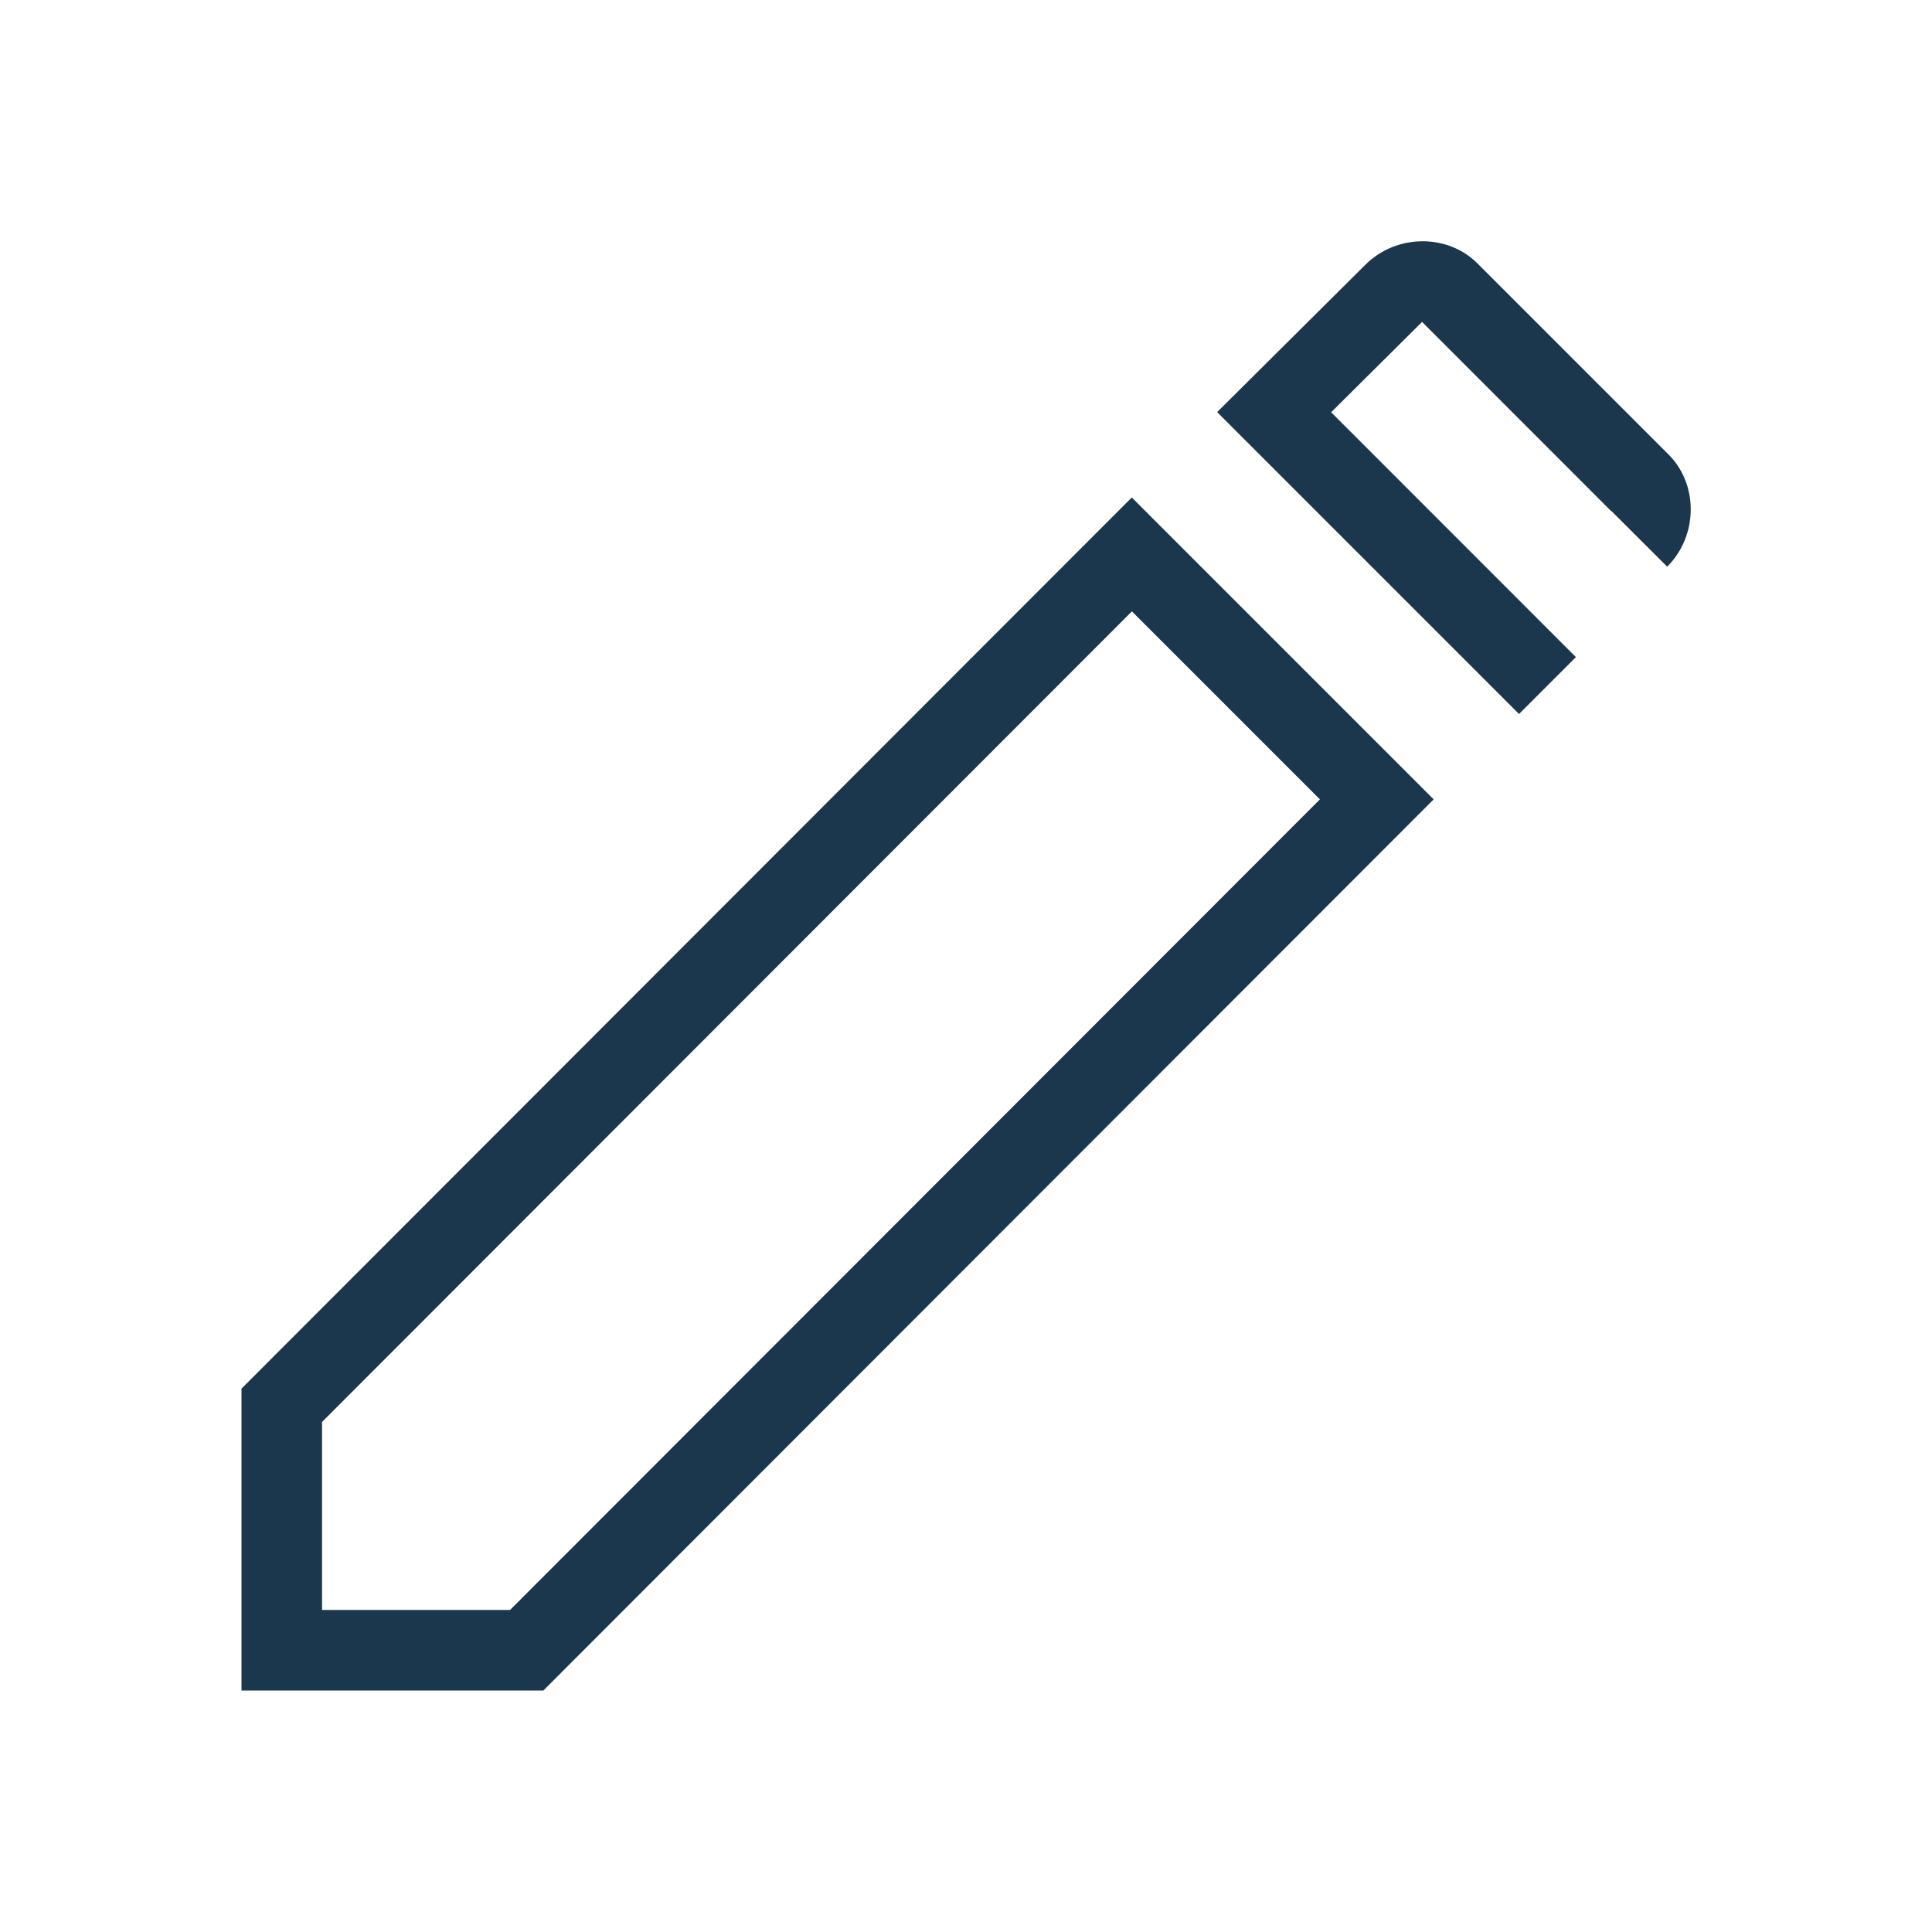
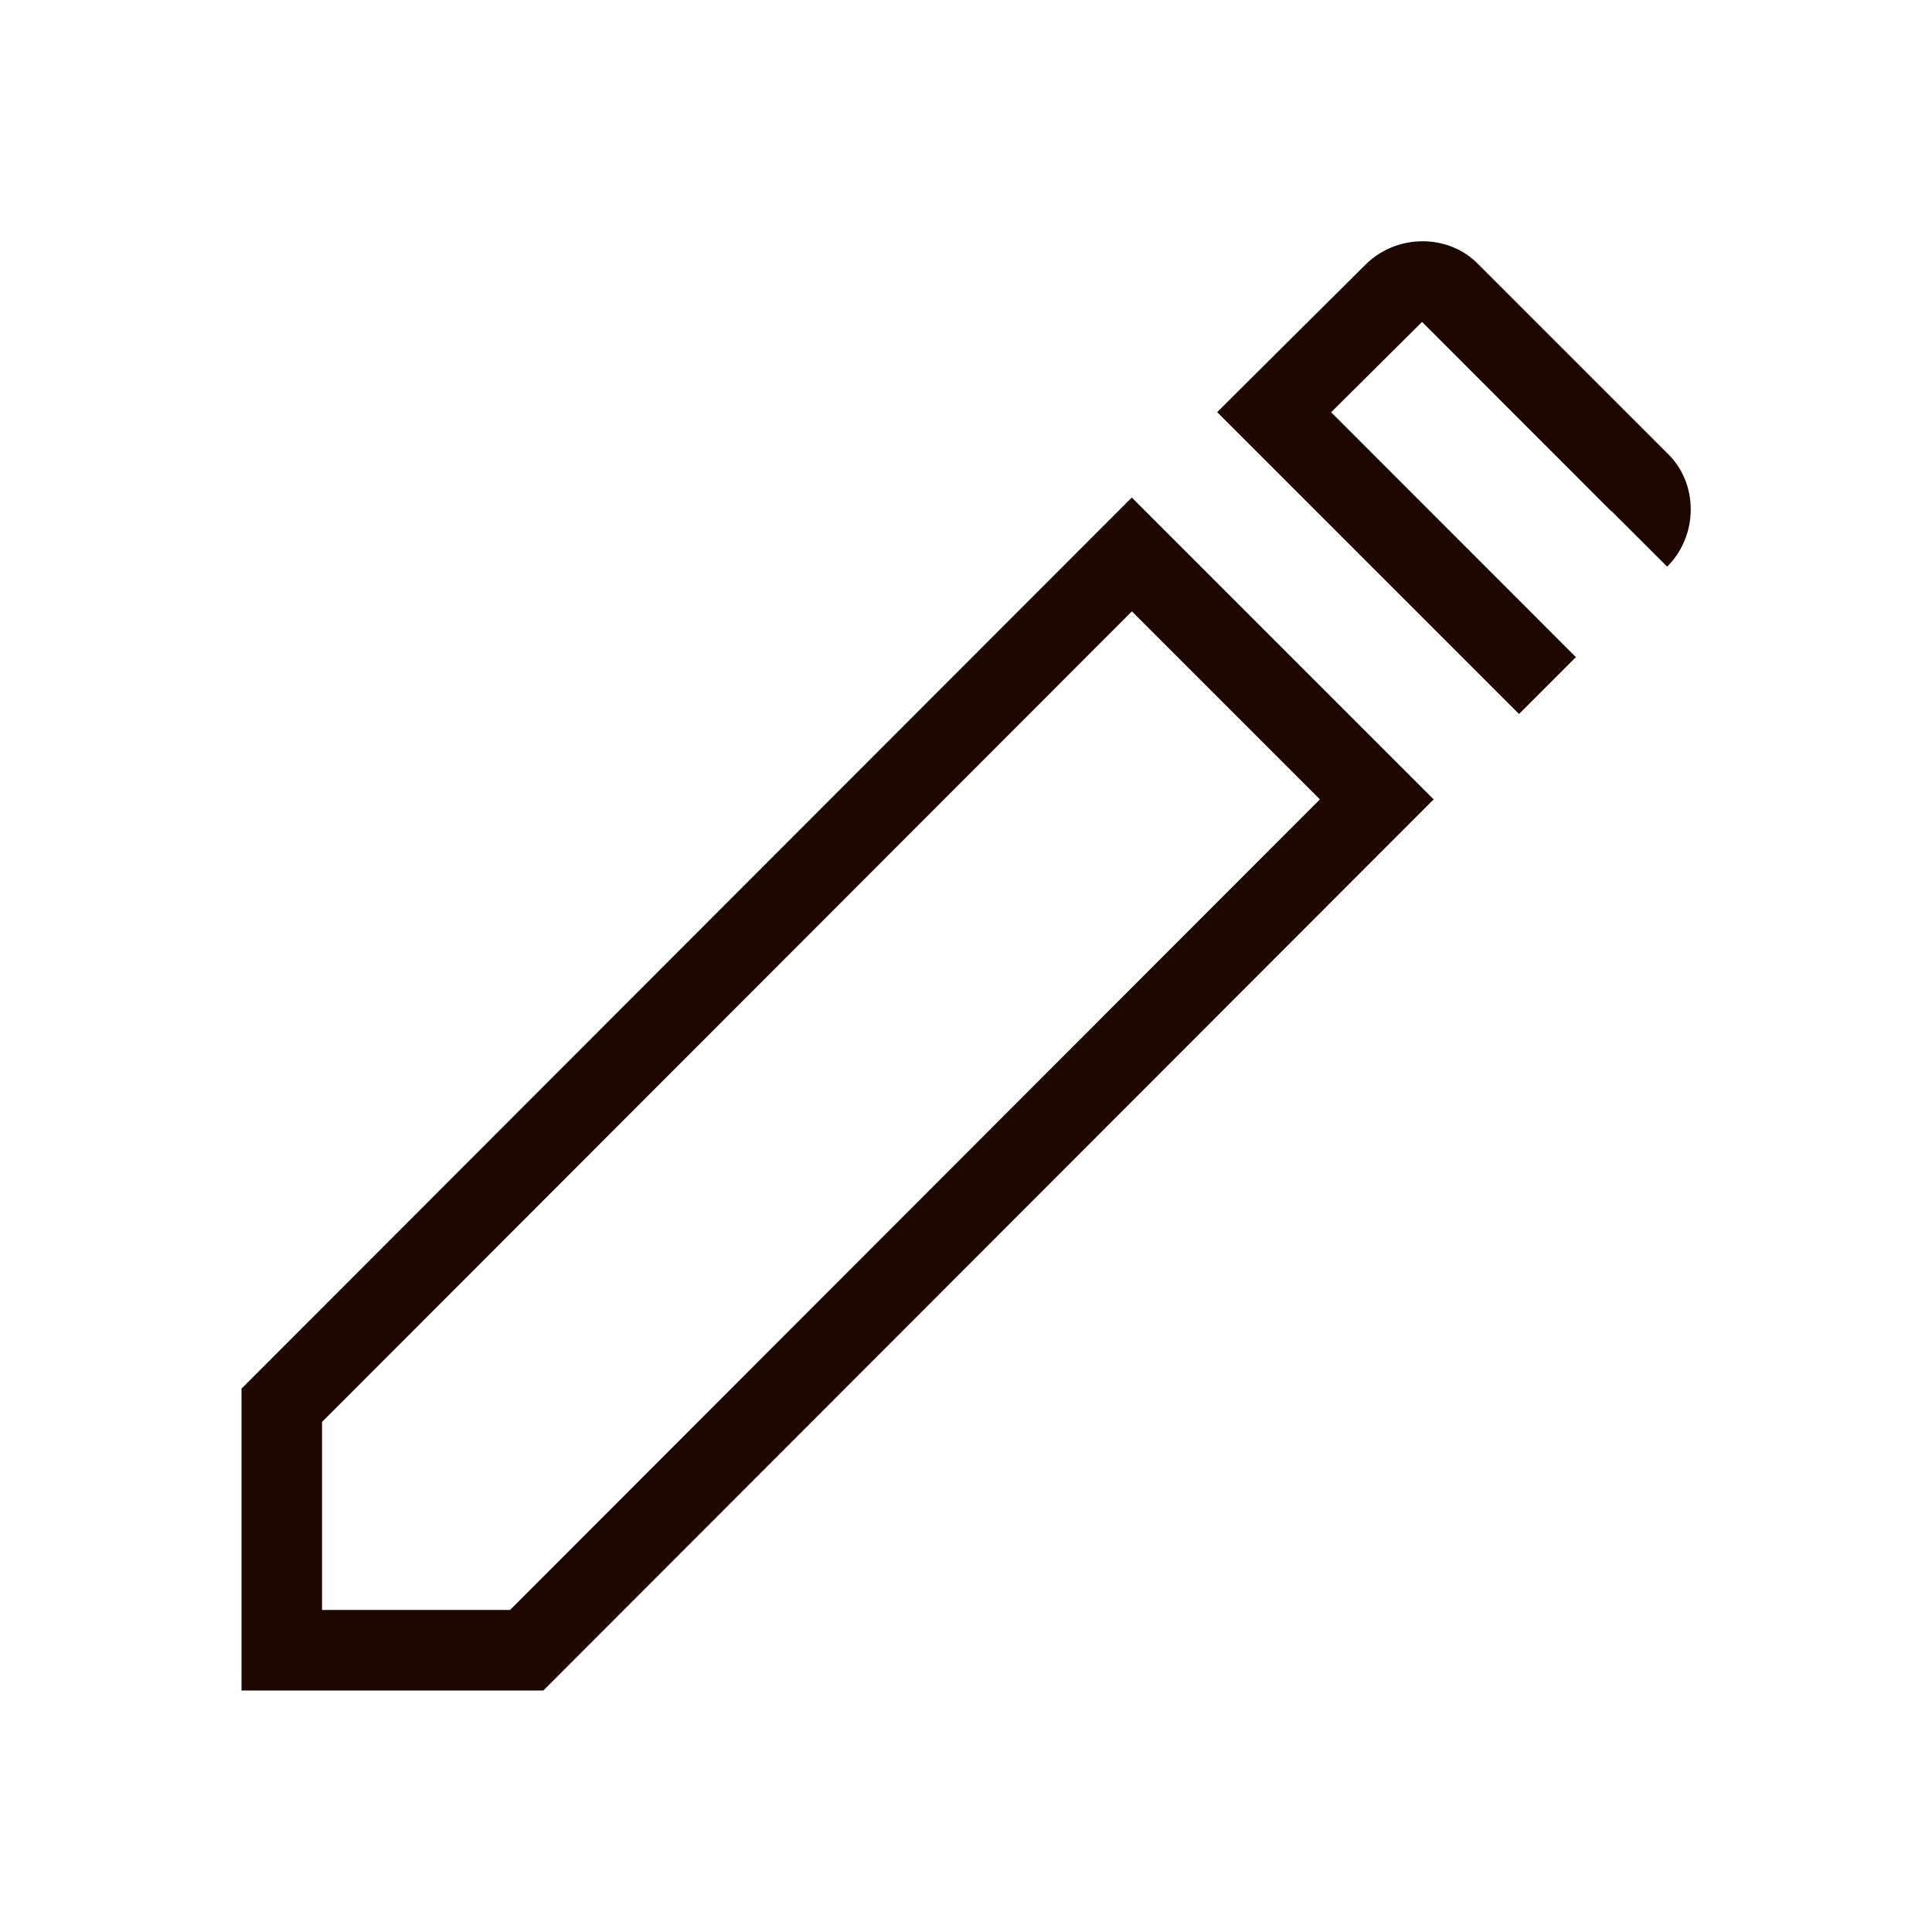
<svg xmlns="http://www.w3.org/2000/svg" width="16" height="16" viewBox="0 0 16 16" fill="none">
-   <path fill-rule="evenodd" clip-rule="evenodd" d="M13.341 4.231L11.777 2.666L11.024 3.414L13.051 5.442L12.58 5.913L10.08 3.413L11.307 2.193C11.567 1.933 12 1.933 12.247 2.193L13.807 3.753C14.067 4 14.067 4.433 13.807 4.693L13.338 4.225C13.34 4.228 13.344 4.233 13.348 4.237L13.341 4.231ZM2 14V11.5L9.373 4.12L11.873 6.62L4.5 14H2ZM4.224 13.333L10.931 6.62L9.374 5.063L2.667 11.776V13.333H4.224Z" fill="#1A374D" />
+   <path fill-rule="evenodd" clip-rule="evenodd" d="M13.341 4.231L11.777 2.666L11.024 3.414L13.051 5.442L12.58 5.913L10.08 3.413L11.307 2.193C11.567 1.933 12 1.933 12.247 2.193L13.807 3.753C14.067 4 14.067 4.433 13.807 4.693L13.338 4.225C13.34 4.228 13.344 4.233 13.348 4.237L13.341 4.231ZM2 14V11.5L9.373 4.12L11.873 6.62L4.5 14H2ZM4.224 13.333L10.931 6.62L9.374 5.063L2.667 11.776V13.333H4.224Z" fill="#1e0700" />
</svg>
